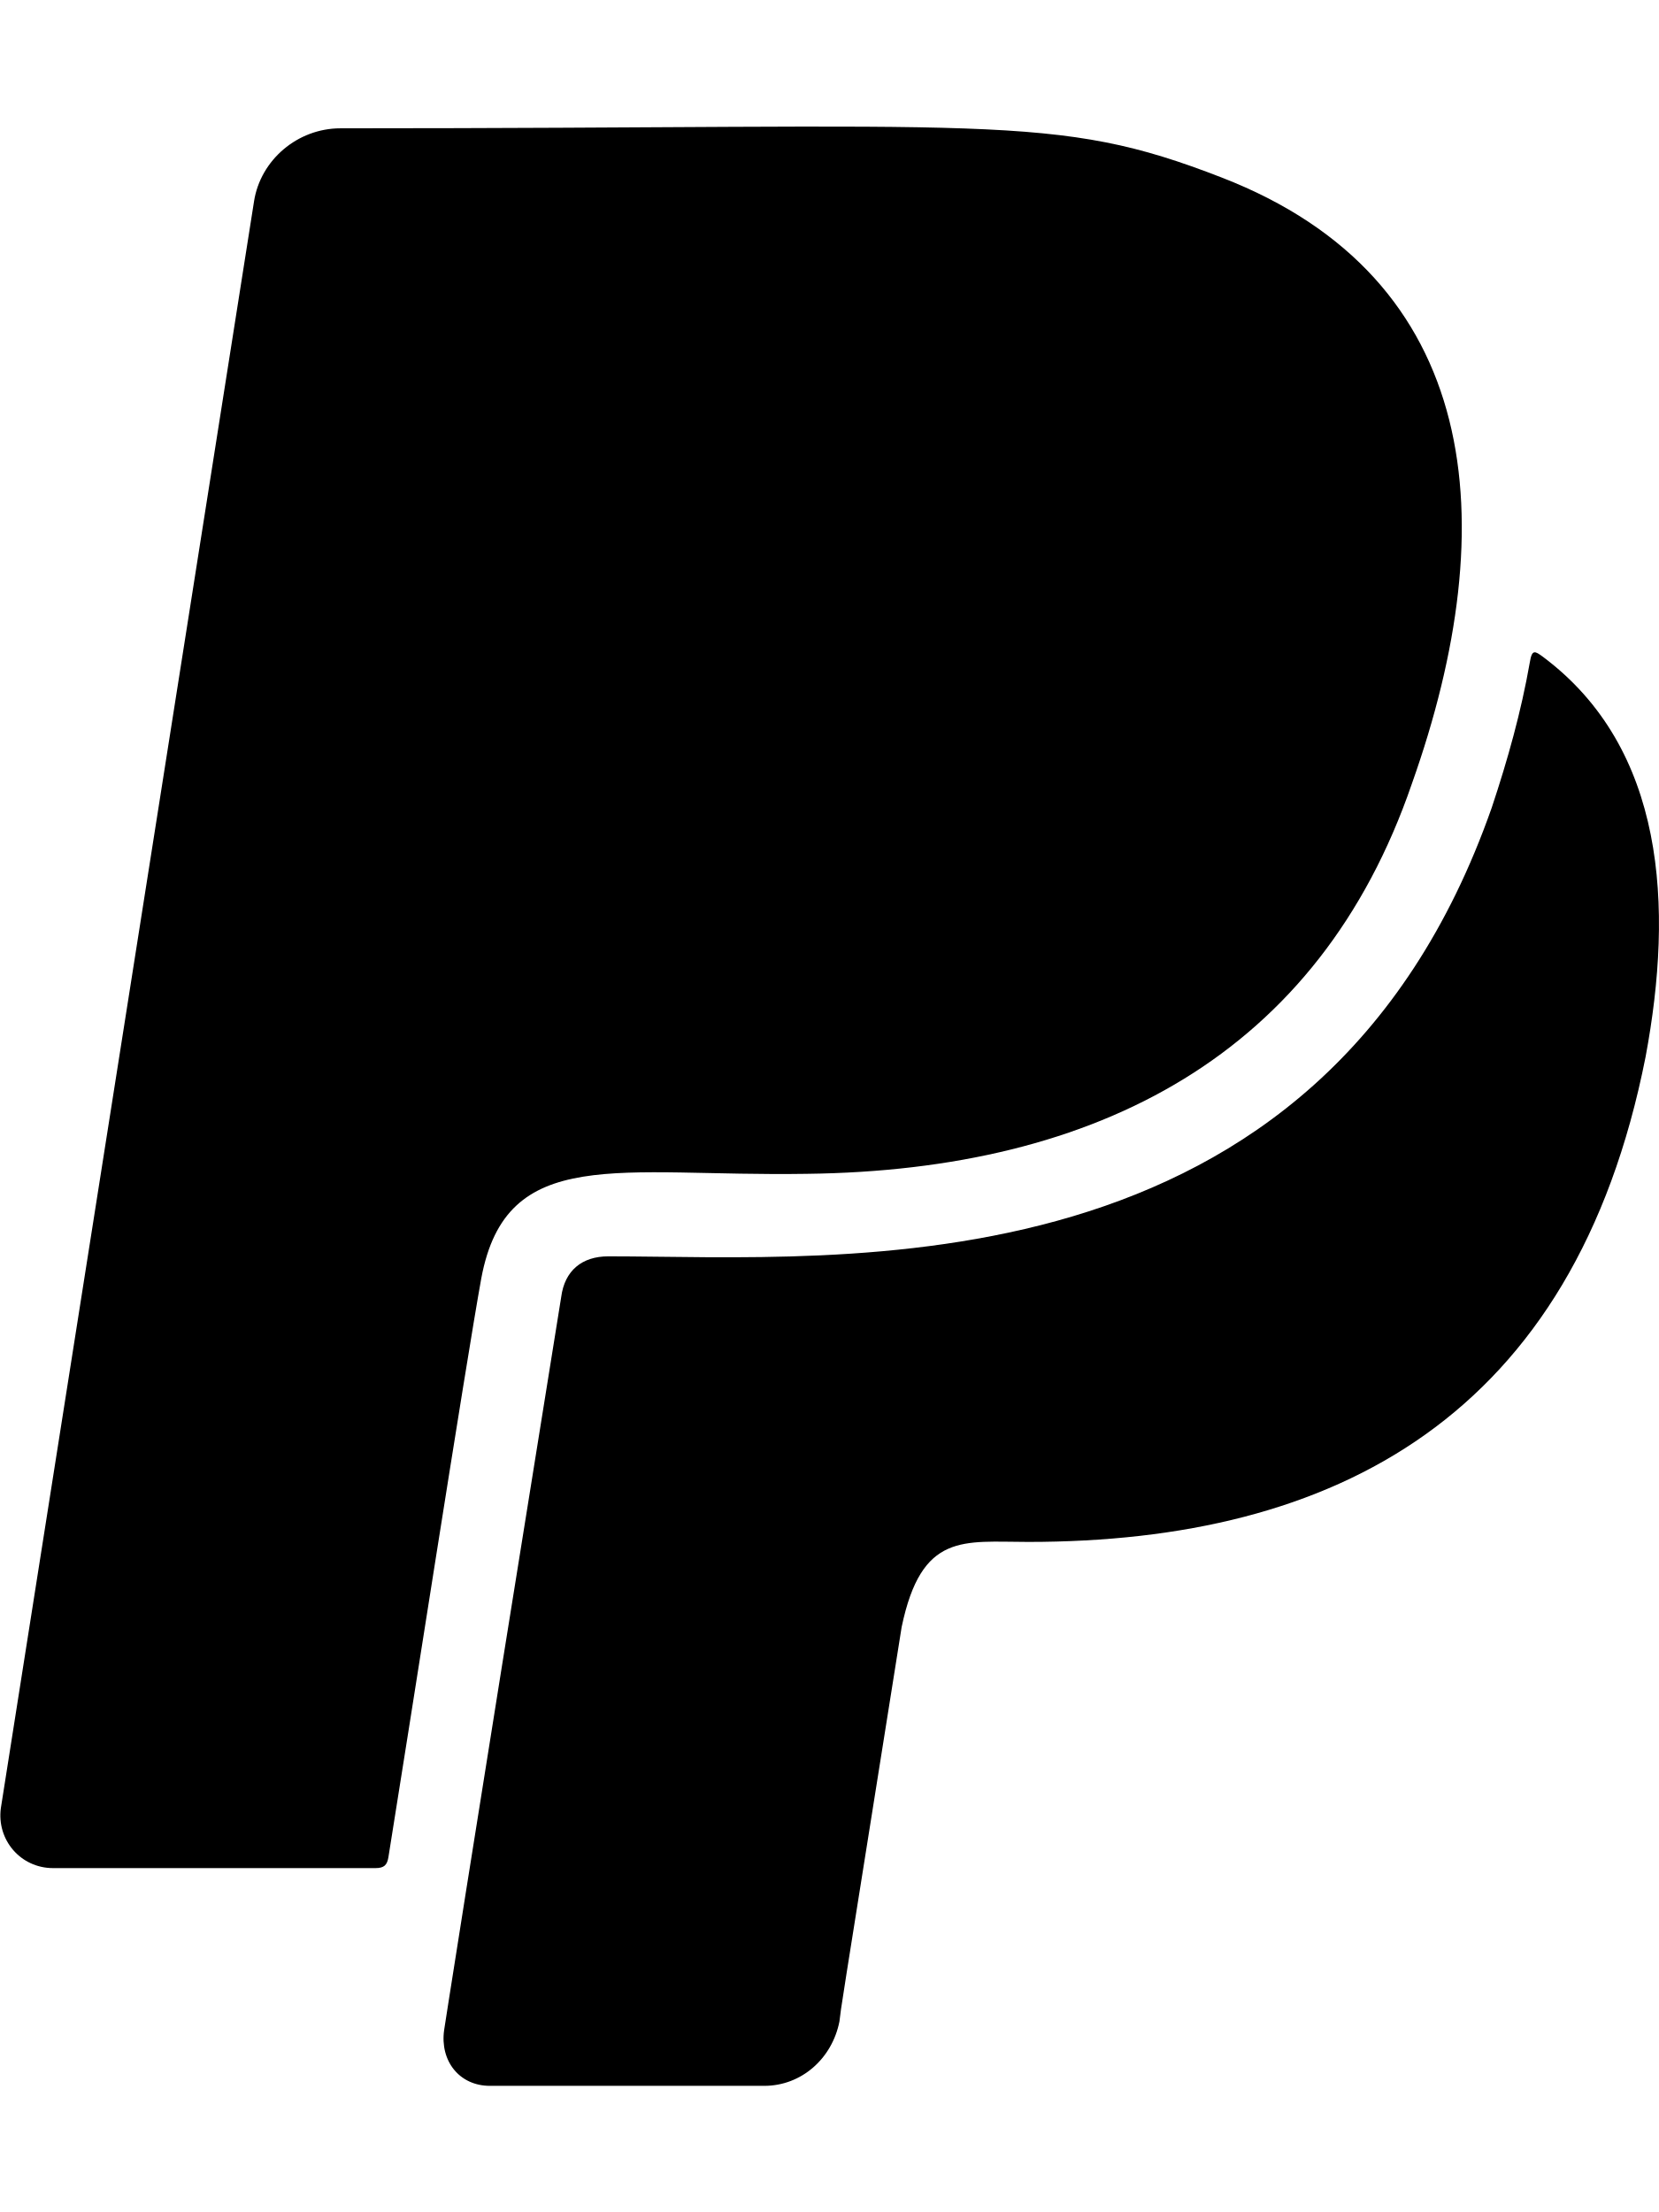
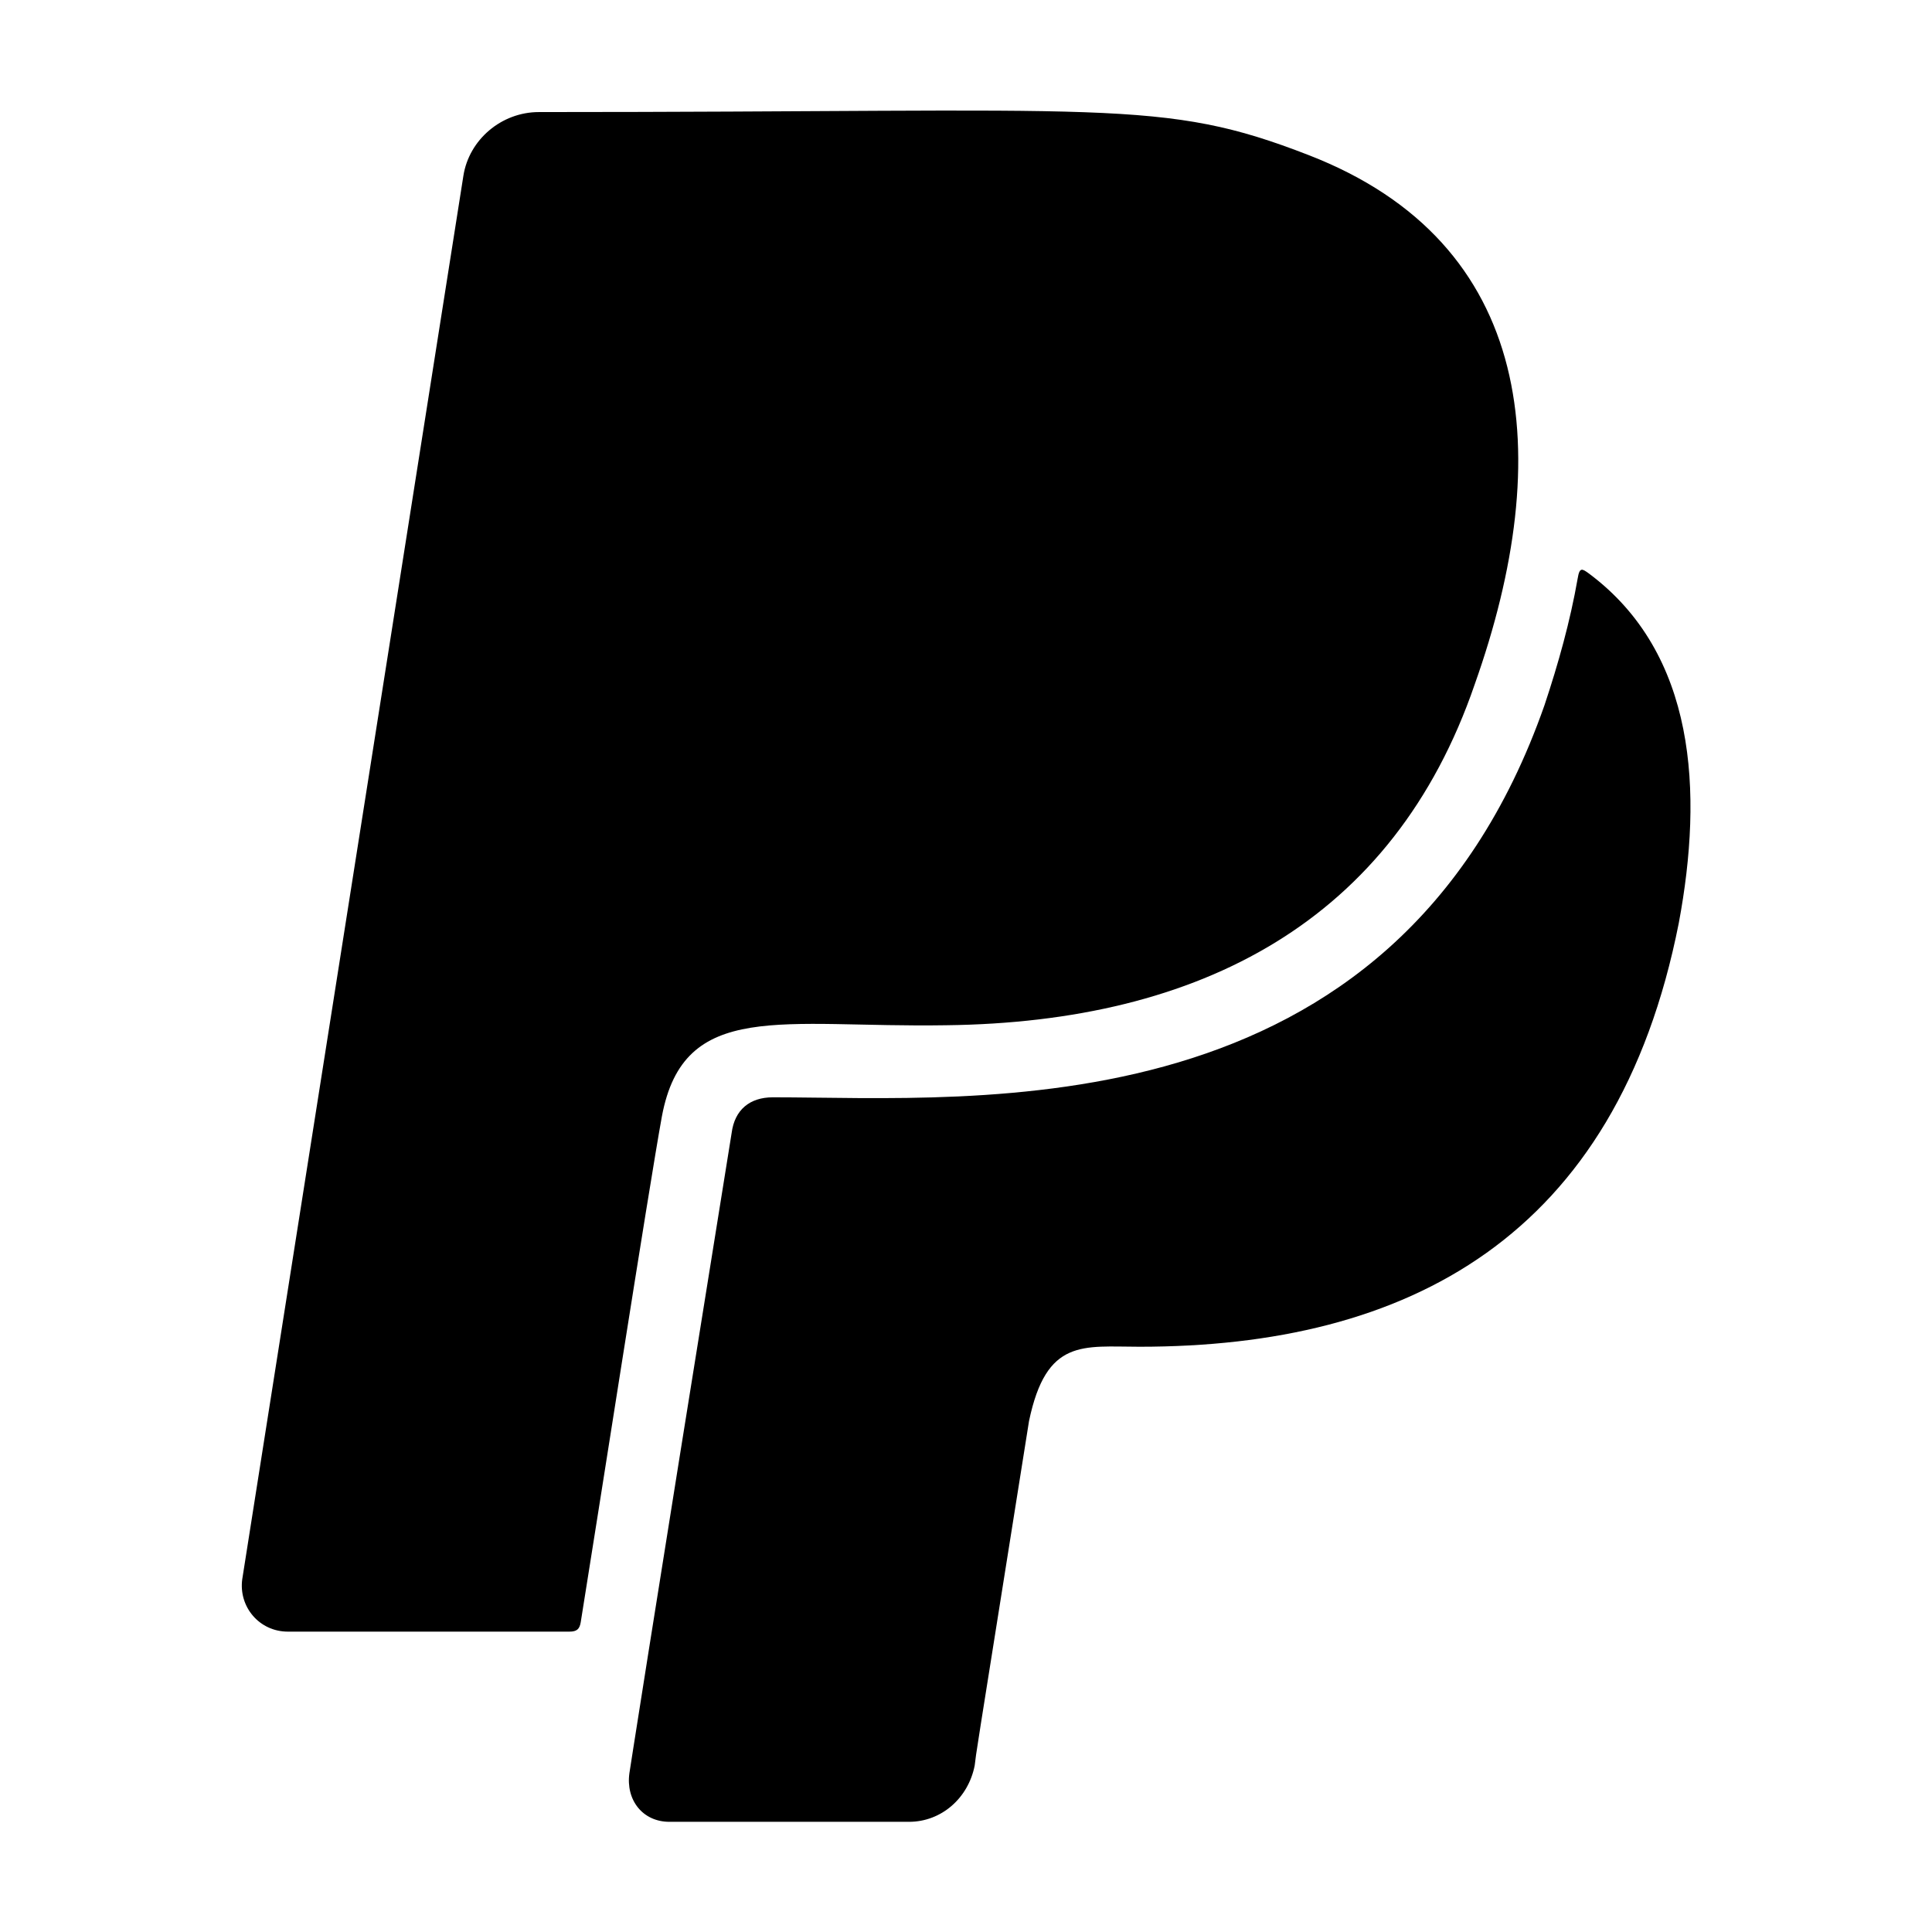
- <svg xmlns="http://www.w3.org/2000/svg" aria-hidden="true" focusable="false" data-prefix="fab" data-icon="paypal" class="svg-inline--fa fa-paypal fa-w-12" role="img" viewBox="0 0 384 512">
+ <svg xmlns="http://www.w3.org/2000/svg" height="25" width="25" aria-hidden="true" focusable="false" data-prefix="fab" data-icon="paypal" class="svg-inline--fa fa-paypal fa-w-12" role="img" viewBox="0 0 384 512">
  <path fill="currentColor" d="M111.4 295.9c-3.5 19.2-17.4 108.7-21.5 134-.3 1.8-1 2.5-3 2.5H12.3c-7.6 0-13.1-6.6-12.1-13.9L58.8 46.6c1.5-9.6 10.1-16.9 20-16.9 152.3 0 165.1-3.7 204 11.4 60.1 23.3 65.6 79.5 44 140.3-21.5 62.6-72.5 89.5-140.1 90.3-43.4.7-69.5-7-75.3 24.2zM357.1 152c-1.8-1.3-2.5-1.8-3 1.3-2 11.4-5.1 22.5-8.8 33.6-39.9 113.8-150.5 103.9-204.5 103.9-6.1 0-10.1 3.3-10.9 9.4-22.6 140.4-27.1 169.7-27.1 169.7-1 7.1 3.5 12.9 10.6 12.9h63.5c8.6 0 15.7-6.3 17.4-14.9.7-5.4-1.1 6.1 14.4-91.3 4.6-22 14.3-19.7 29.3-19.7 71 0 126.4-28.8 142.9-112.3 6.5-34.8 4.6-71.4-23.8-92.6z" />
</svg>
